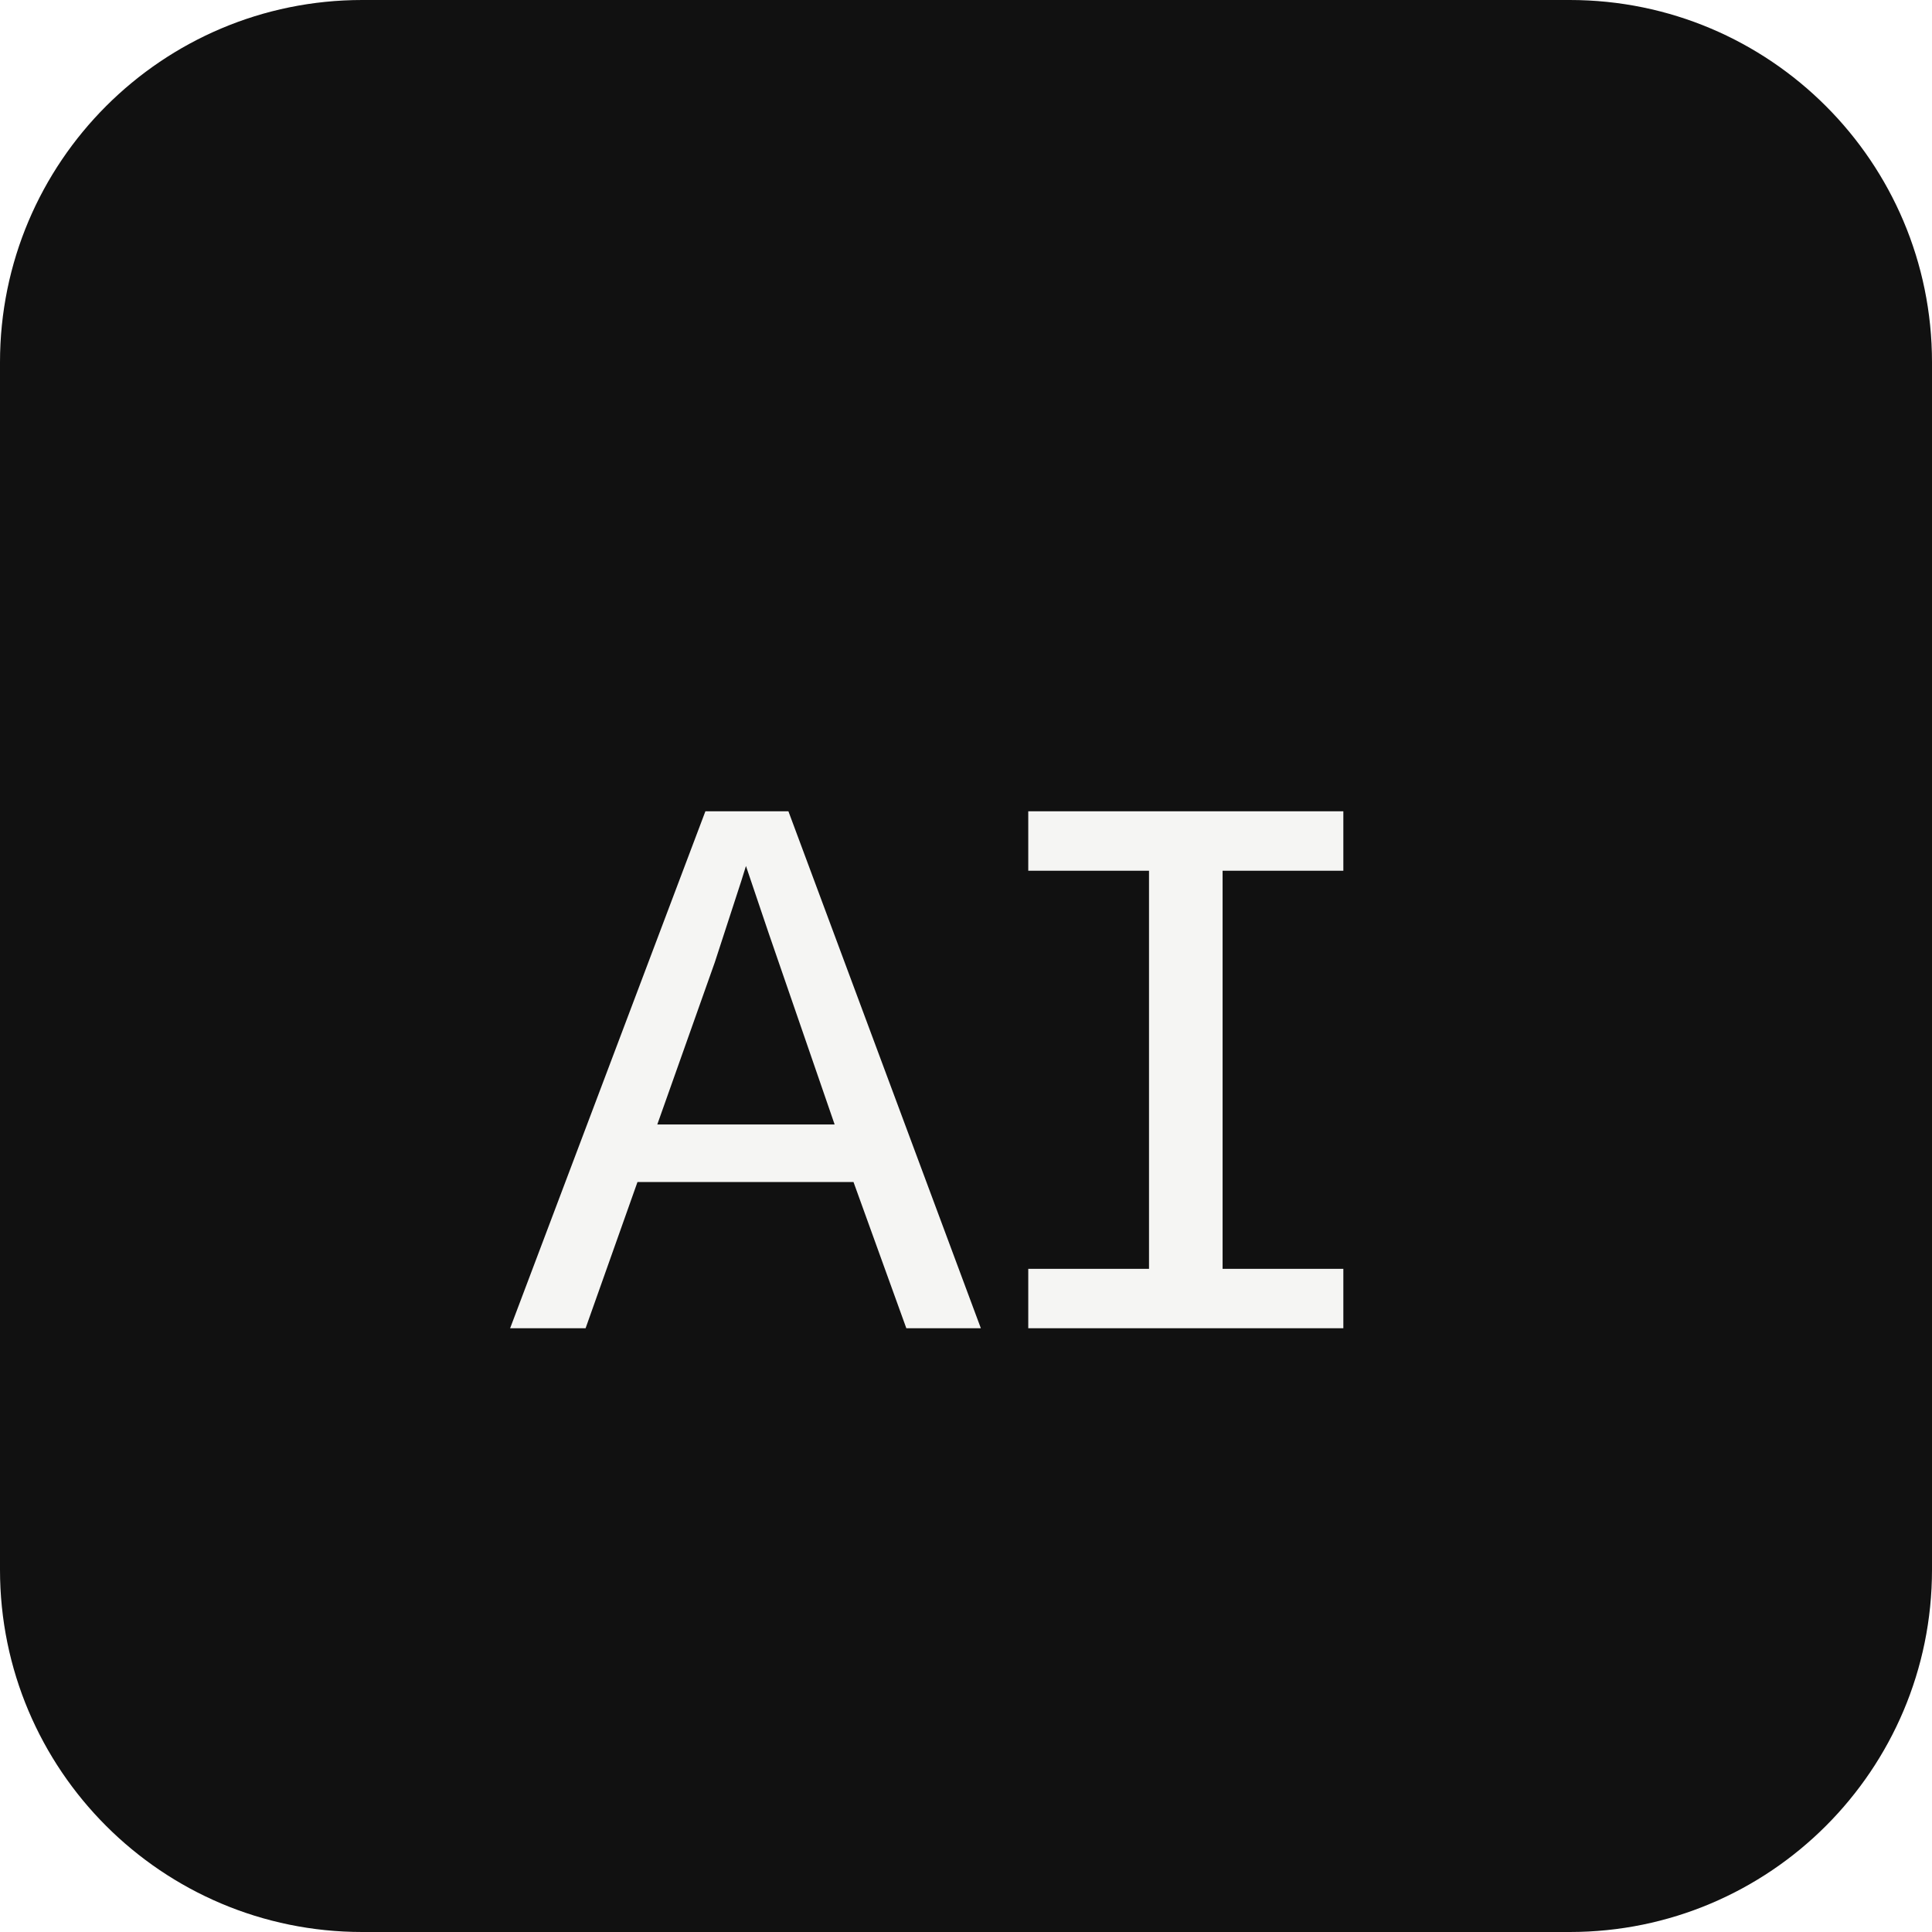
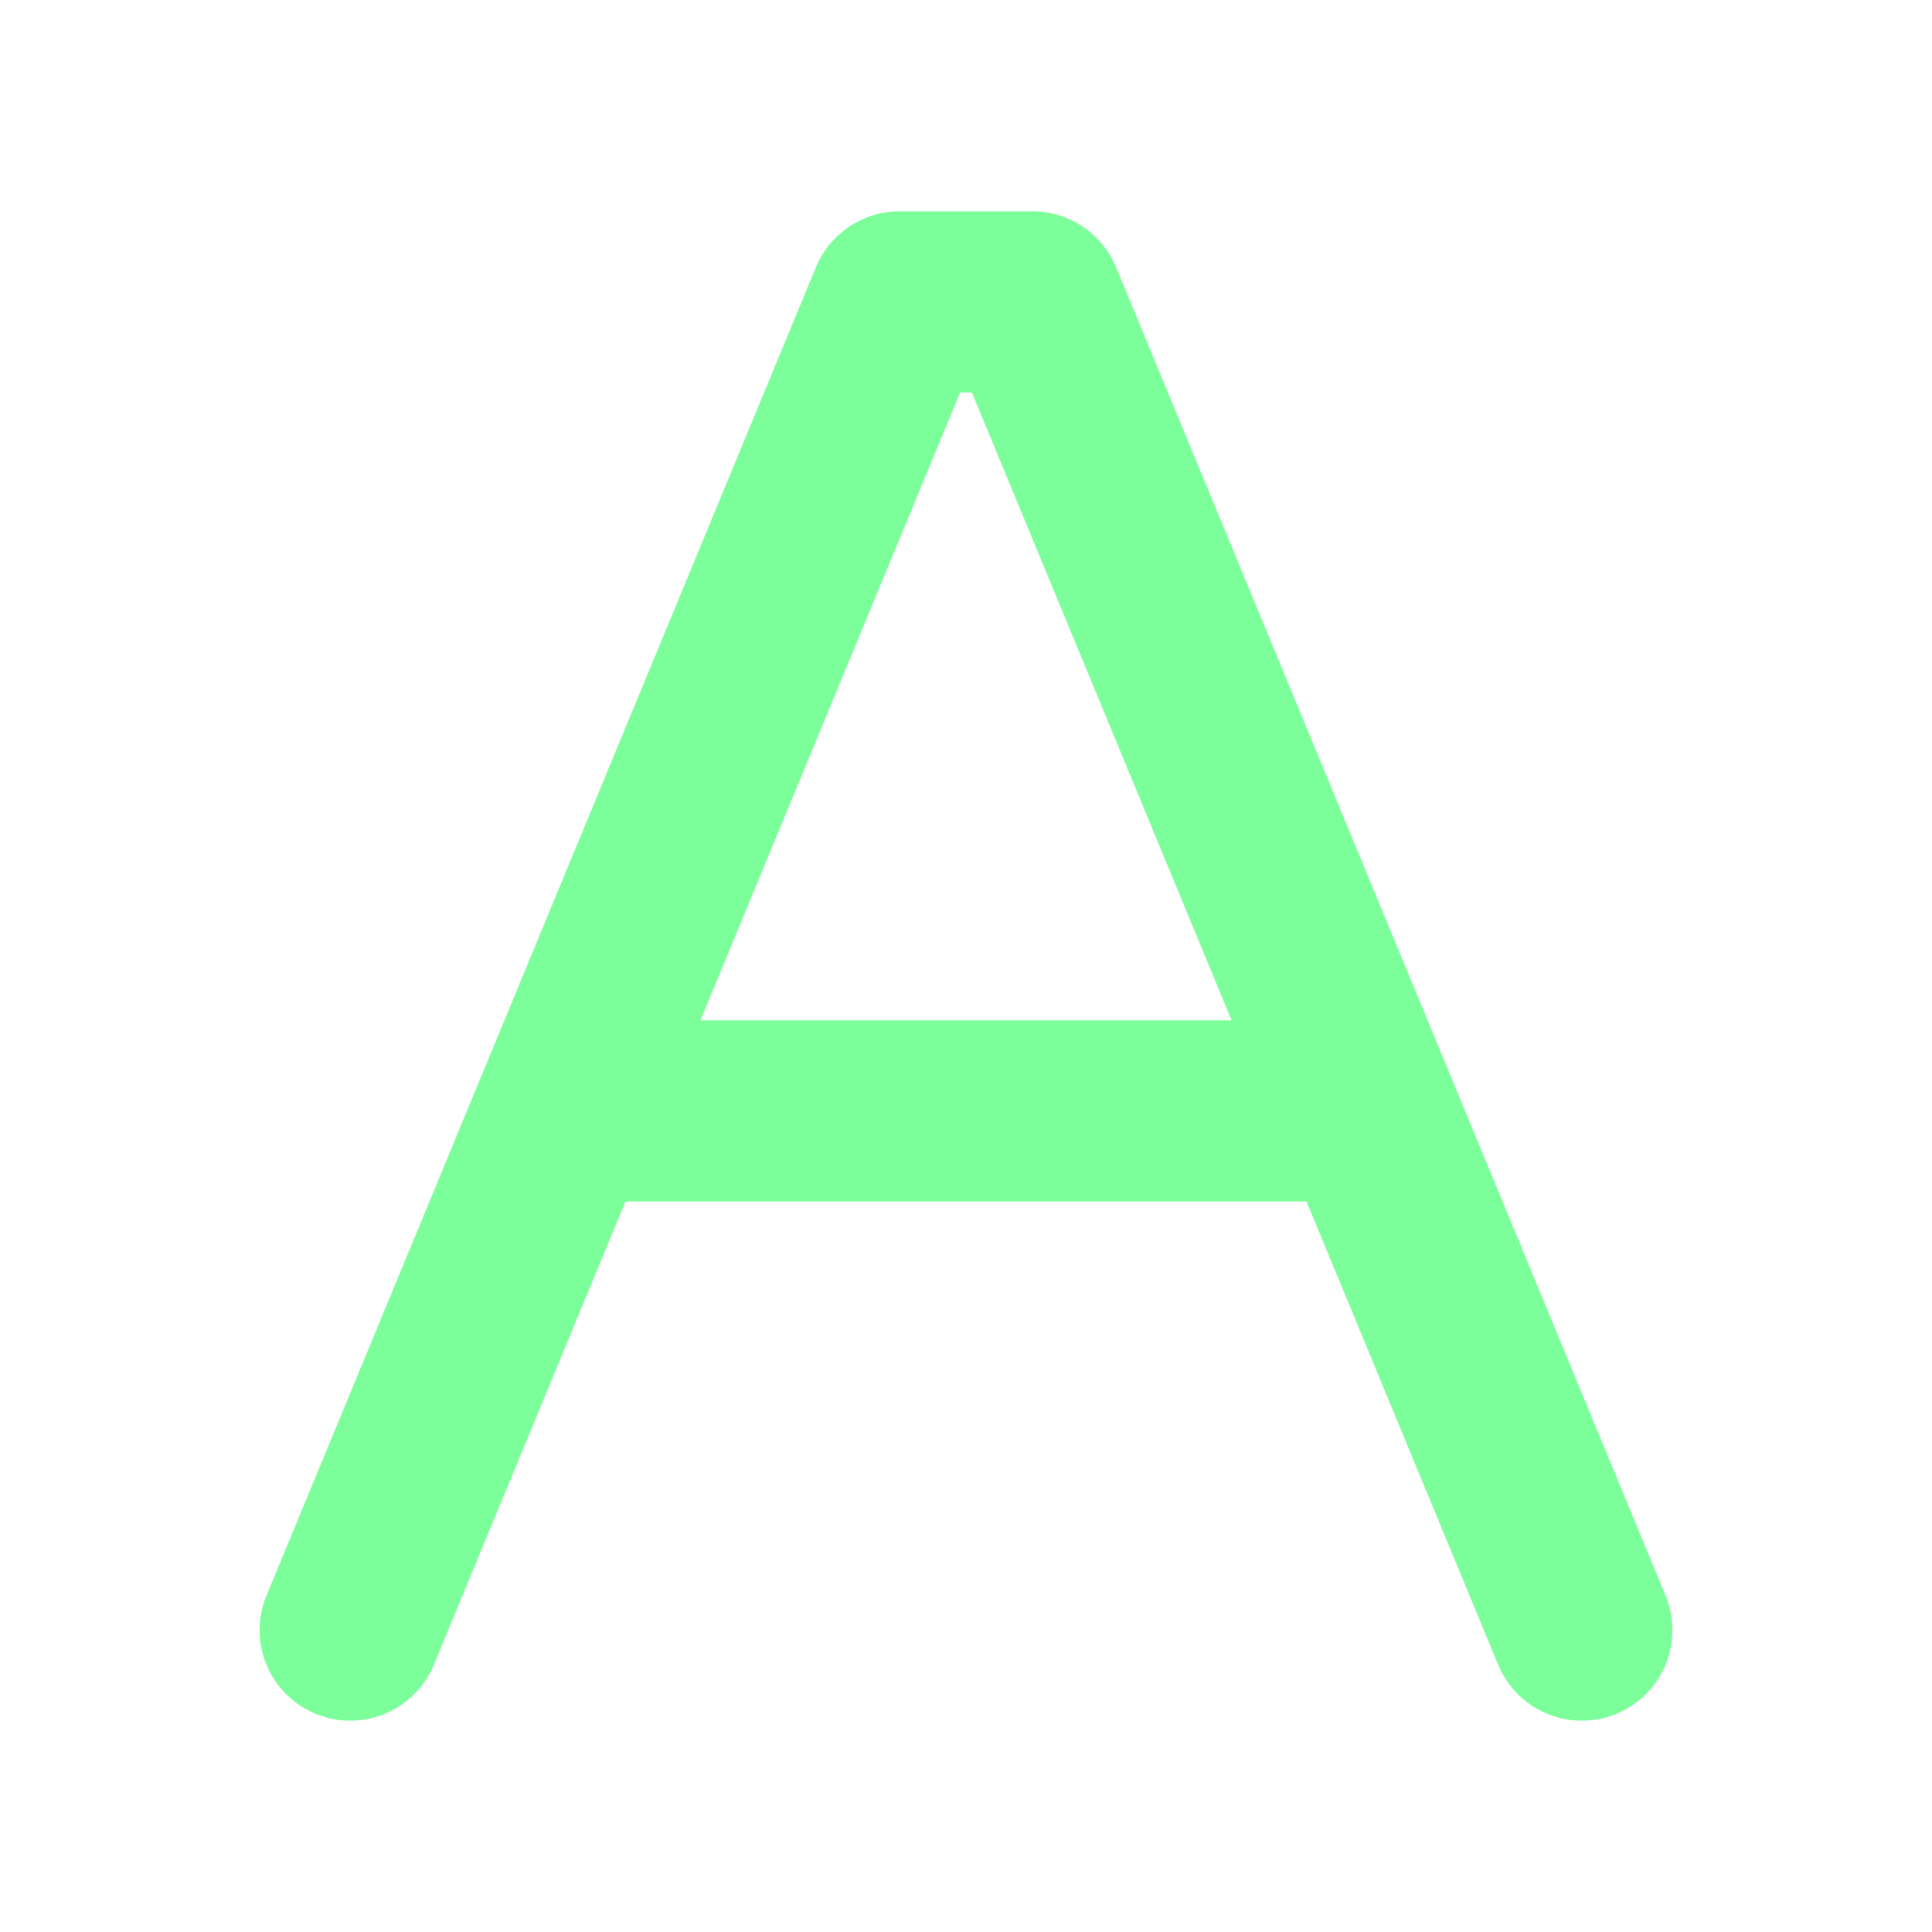
<svg xmlns="http://www.w3.org/2000/svg" viewBox="0 0 32 32" width="32" height="32">
-   <rect width="32" height="32" rx="6" fill="#111111" />
-   <text x="16" y="22" font-family="'IBM Plex Mono', 'Courier New', monospace" font-size="13" font-weight="500" fill="#f5f5f3" text-anchor="middle" letter-spacing="-0.5">AI</text>
+   <path d="M5.8 27 14.9 5h2.2L26.2 27M9.6 18.4h12.8" fill="none" stroke="#7cff9a" stroke-linecap="round" stroke-linejoin="round" stroke-width="3" />
</svg>
